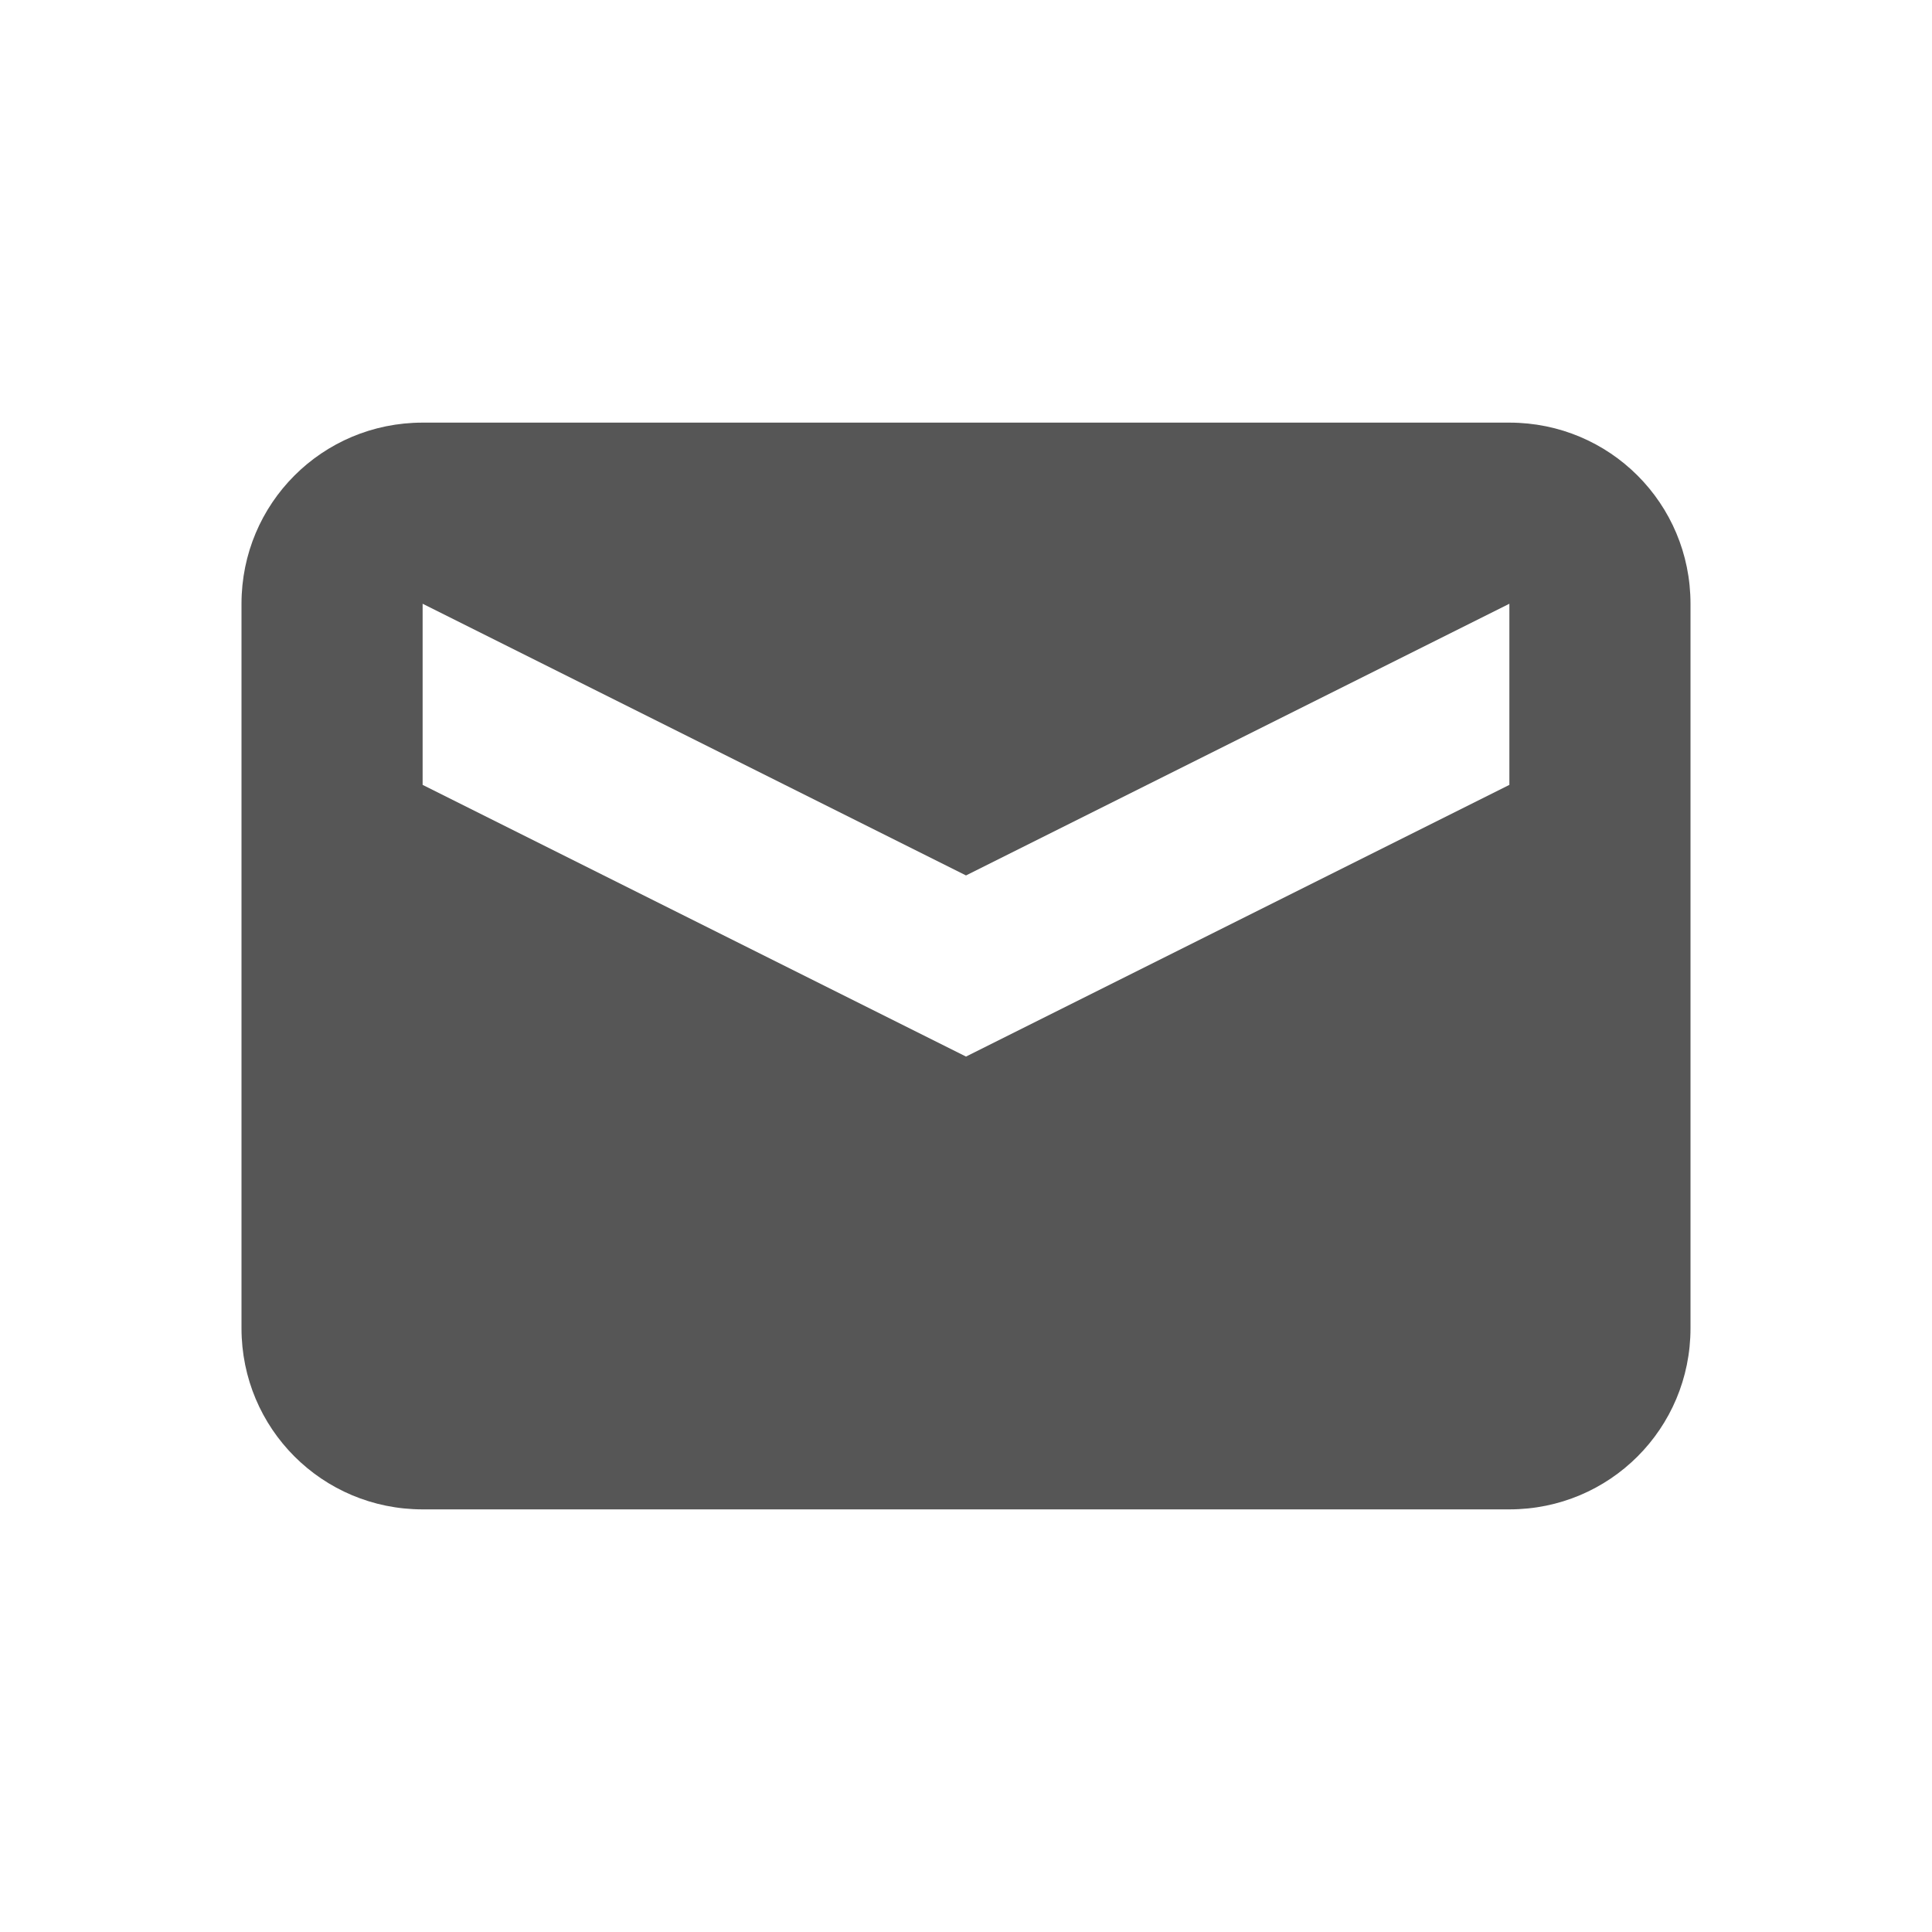
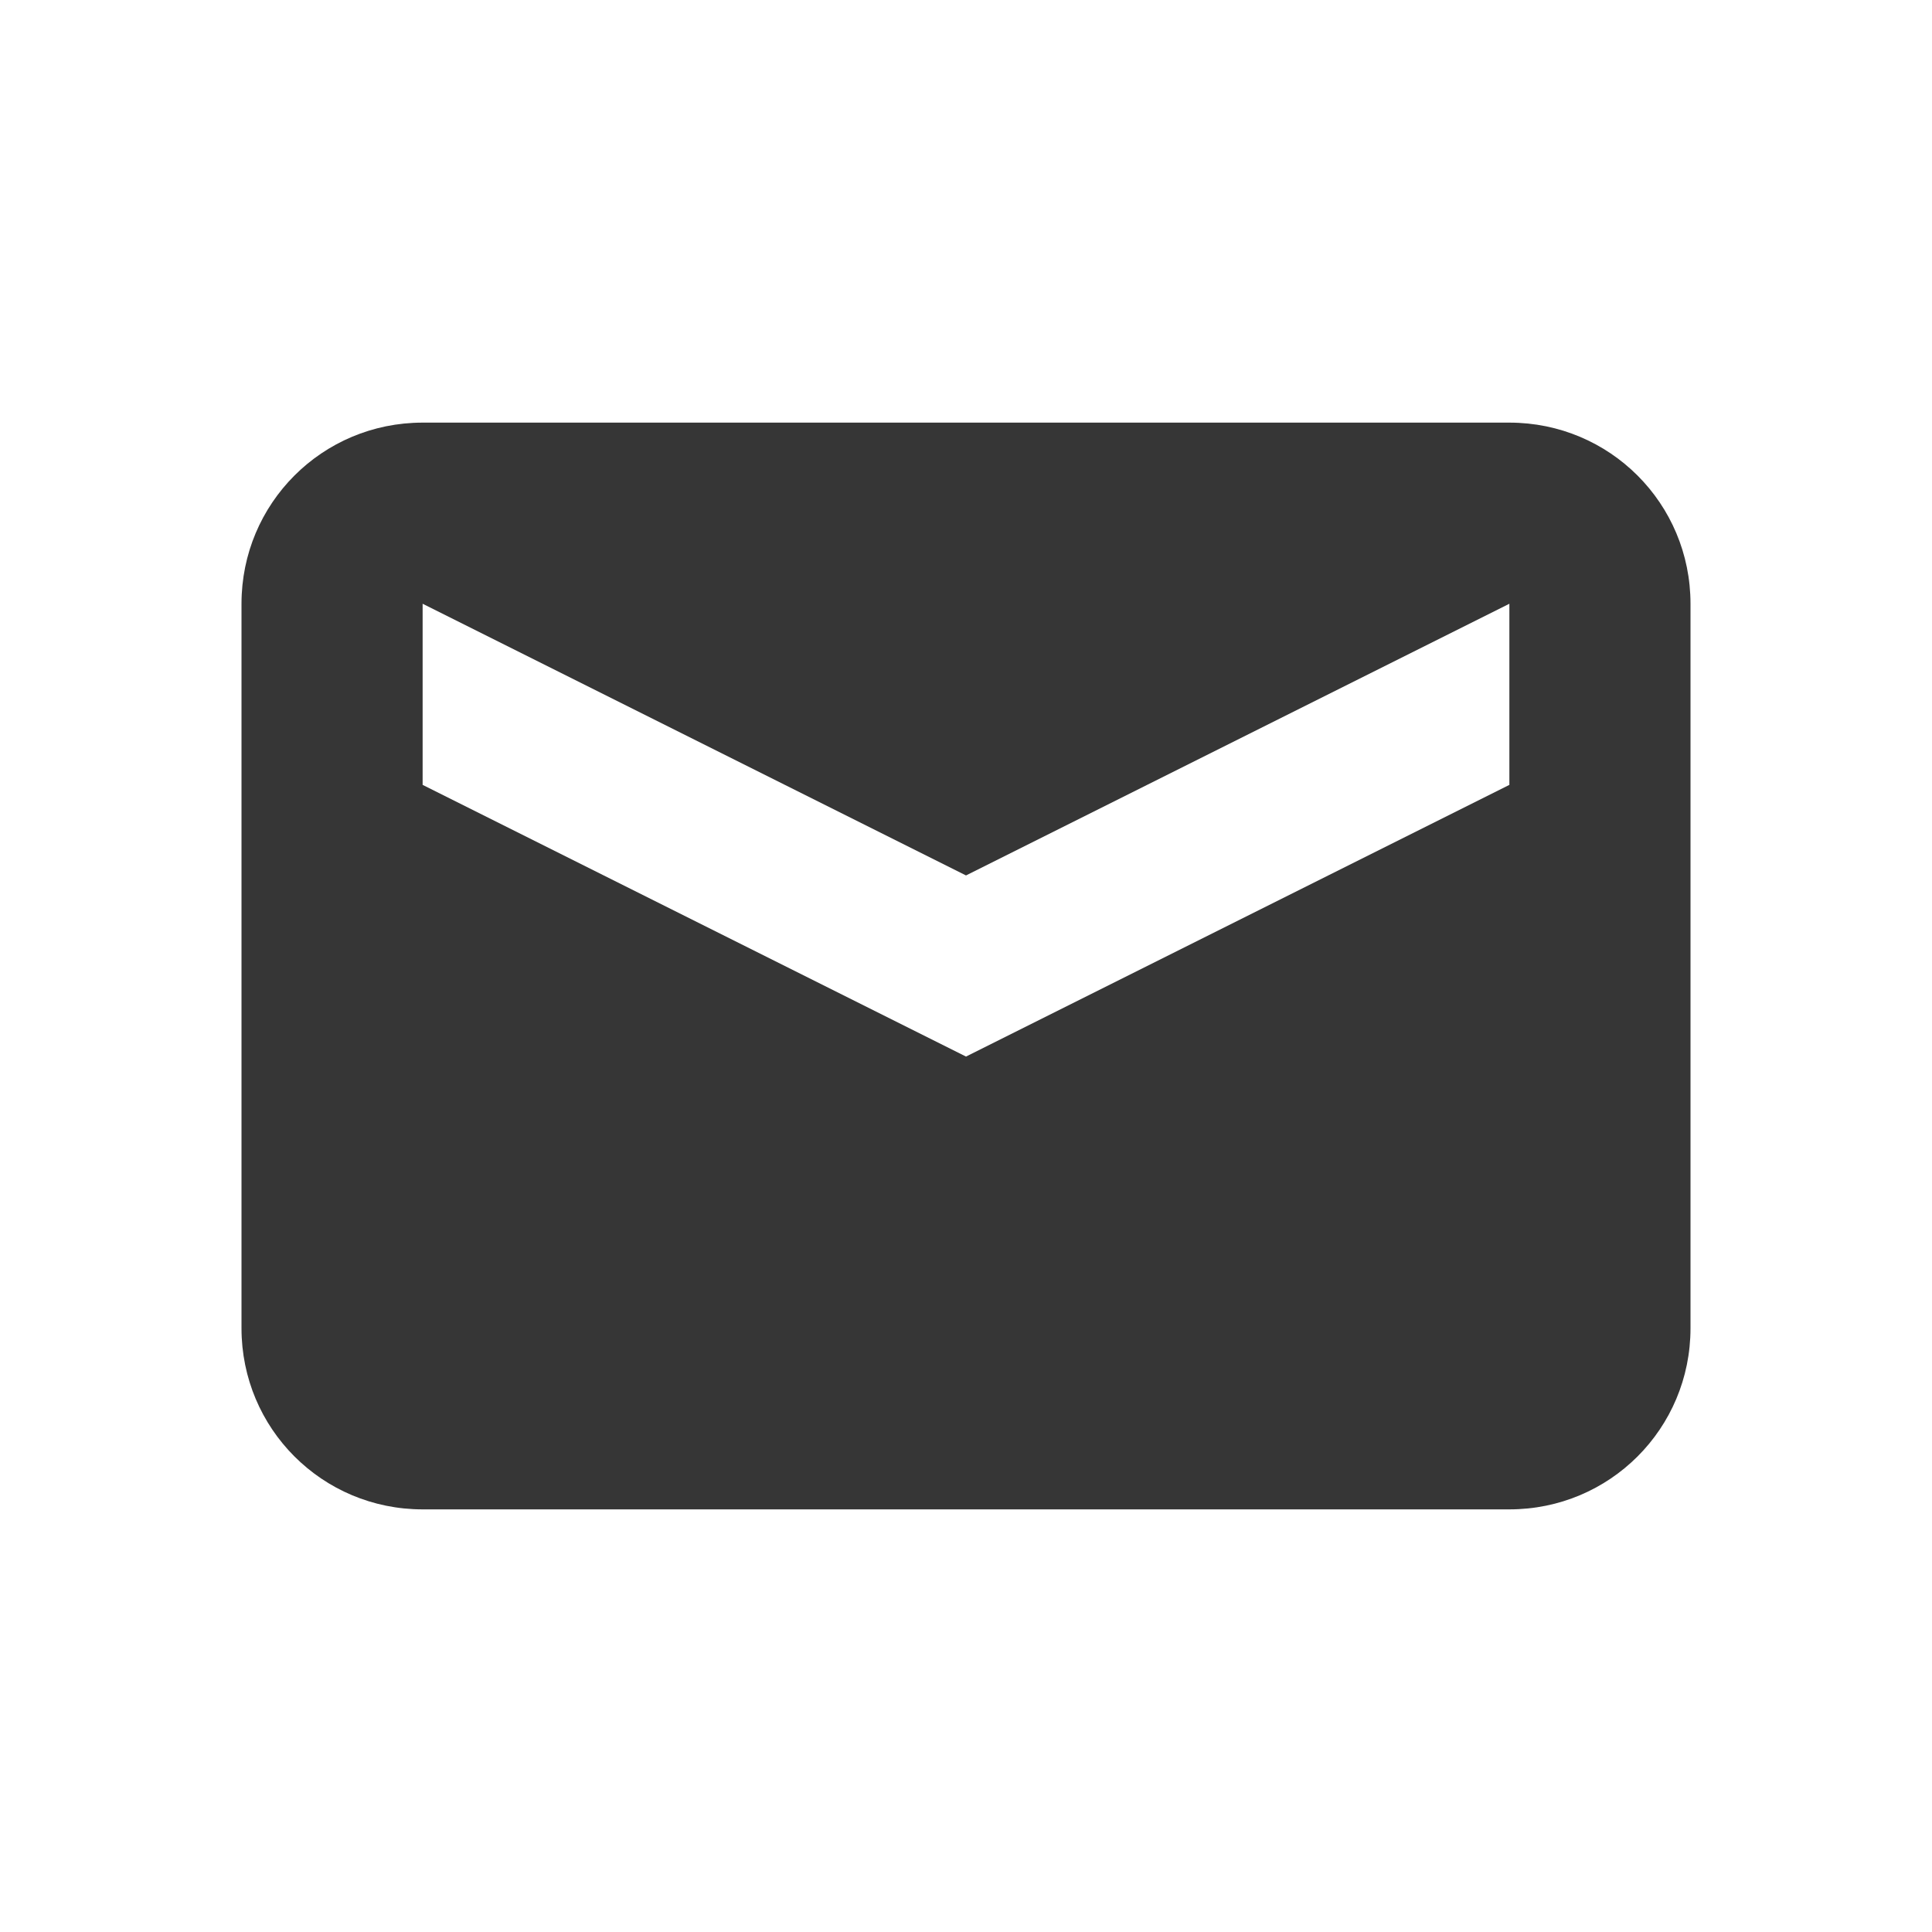
<svg xmlns="http://www.w3.org/2000/svg" id="svg7384" style="enable-background:new" height="16" width="16" version="1.1">
  <defs id="defs7386">
    <filter id="filter7554" style="color-interpolation-filters:sRGB">
      <feBlend id="feBlend7556" in2="BackgroundImage" mode="darken" />
    </filter>
  </defs>
  <g id="layer9" transform="matrix(0.75,0,0,0.75,-211.75,238.25)">
-     <path id="path6573" style="fill:#565656" d="m 287,-313 c -1.108,0 -2,0.892 -2,2 l 0,8 c 0,1.108 0.892,2 2,2 l 12,0 c 1.108,0 2,-0.892 2,-2 l 0,-8 c 0,-1.108 -0.892,-2 -2,-2 l -12,0 z m 0,2 6,3 6,-3 0,2 -6,3 -6,-3 0,-2 z" />
+     <path id="path6573" style="fill:#363636" d="m 287,-313 c -1.108,0 -2,0.892 -2,2 l 0,8 c 0,1.108 0.892,2 2,2 l 12,0 c 1.108,0 2,-0.892 2,-2 l 0,-8 c 0,-1.108 -0.892,-2 -2,-2 l -12,0 z m 0,2 6,3 6,-3 0,2 -6,3 -6,-3 0,-2 z" />
  </g>
</svg>
